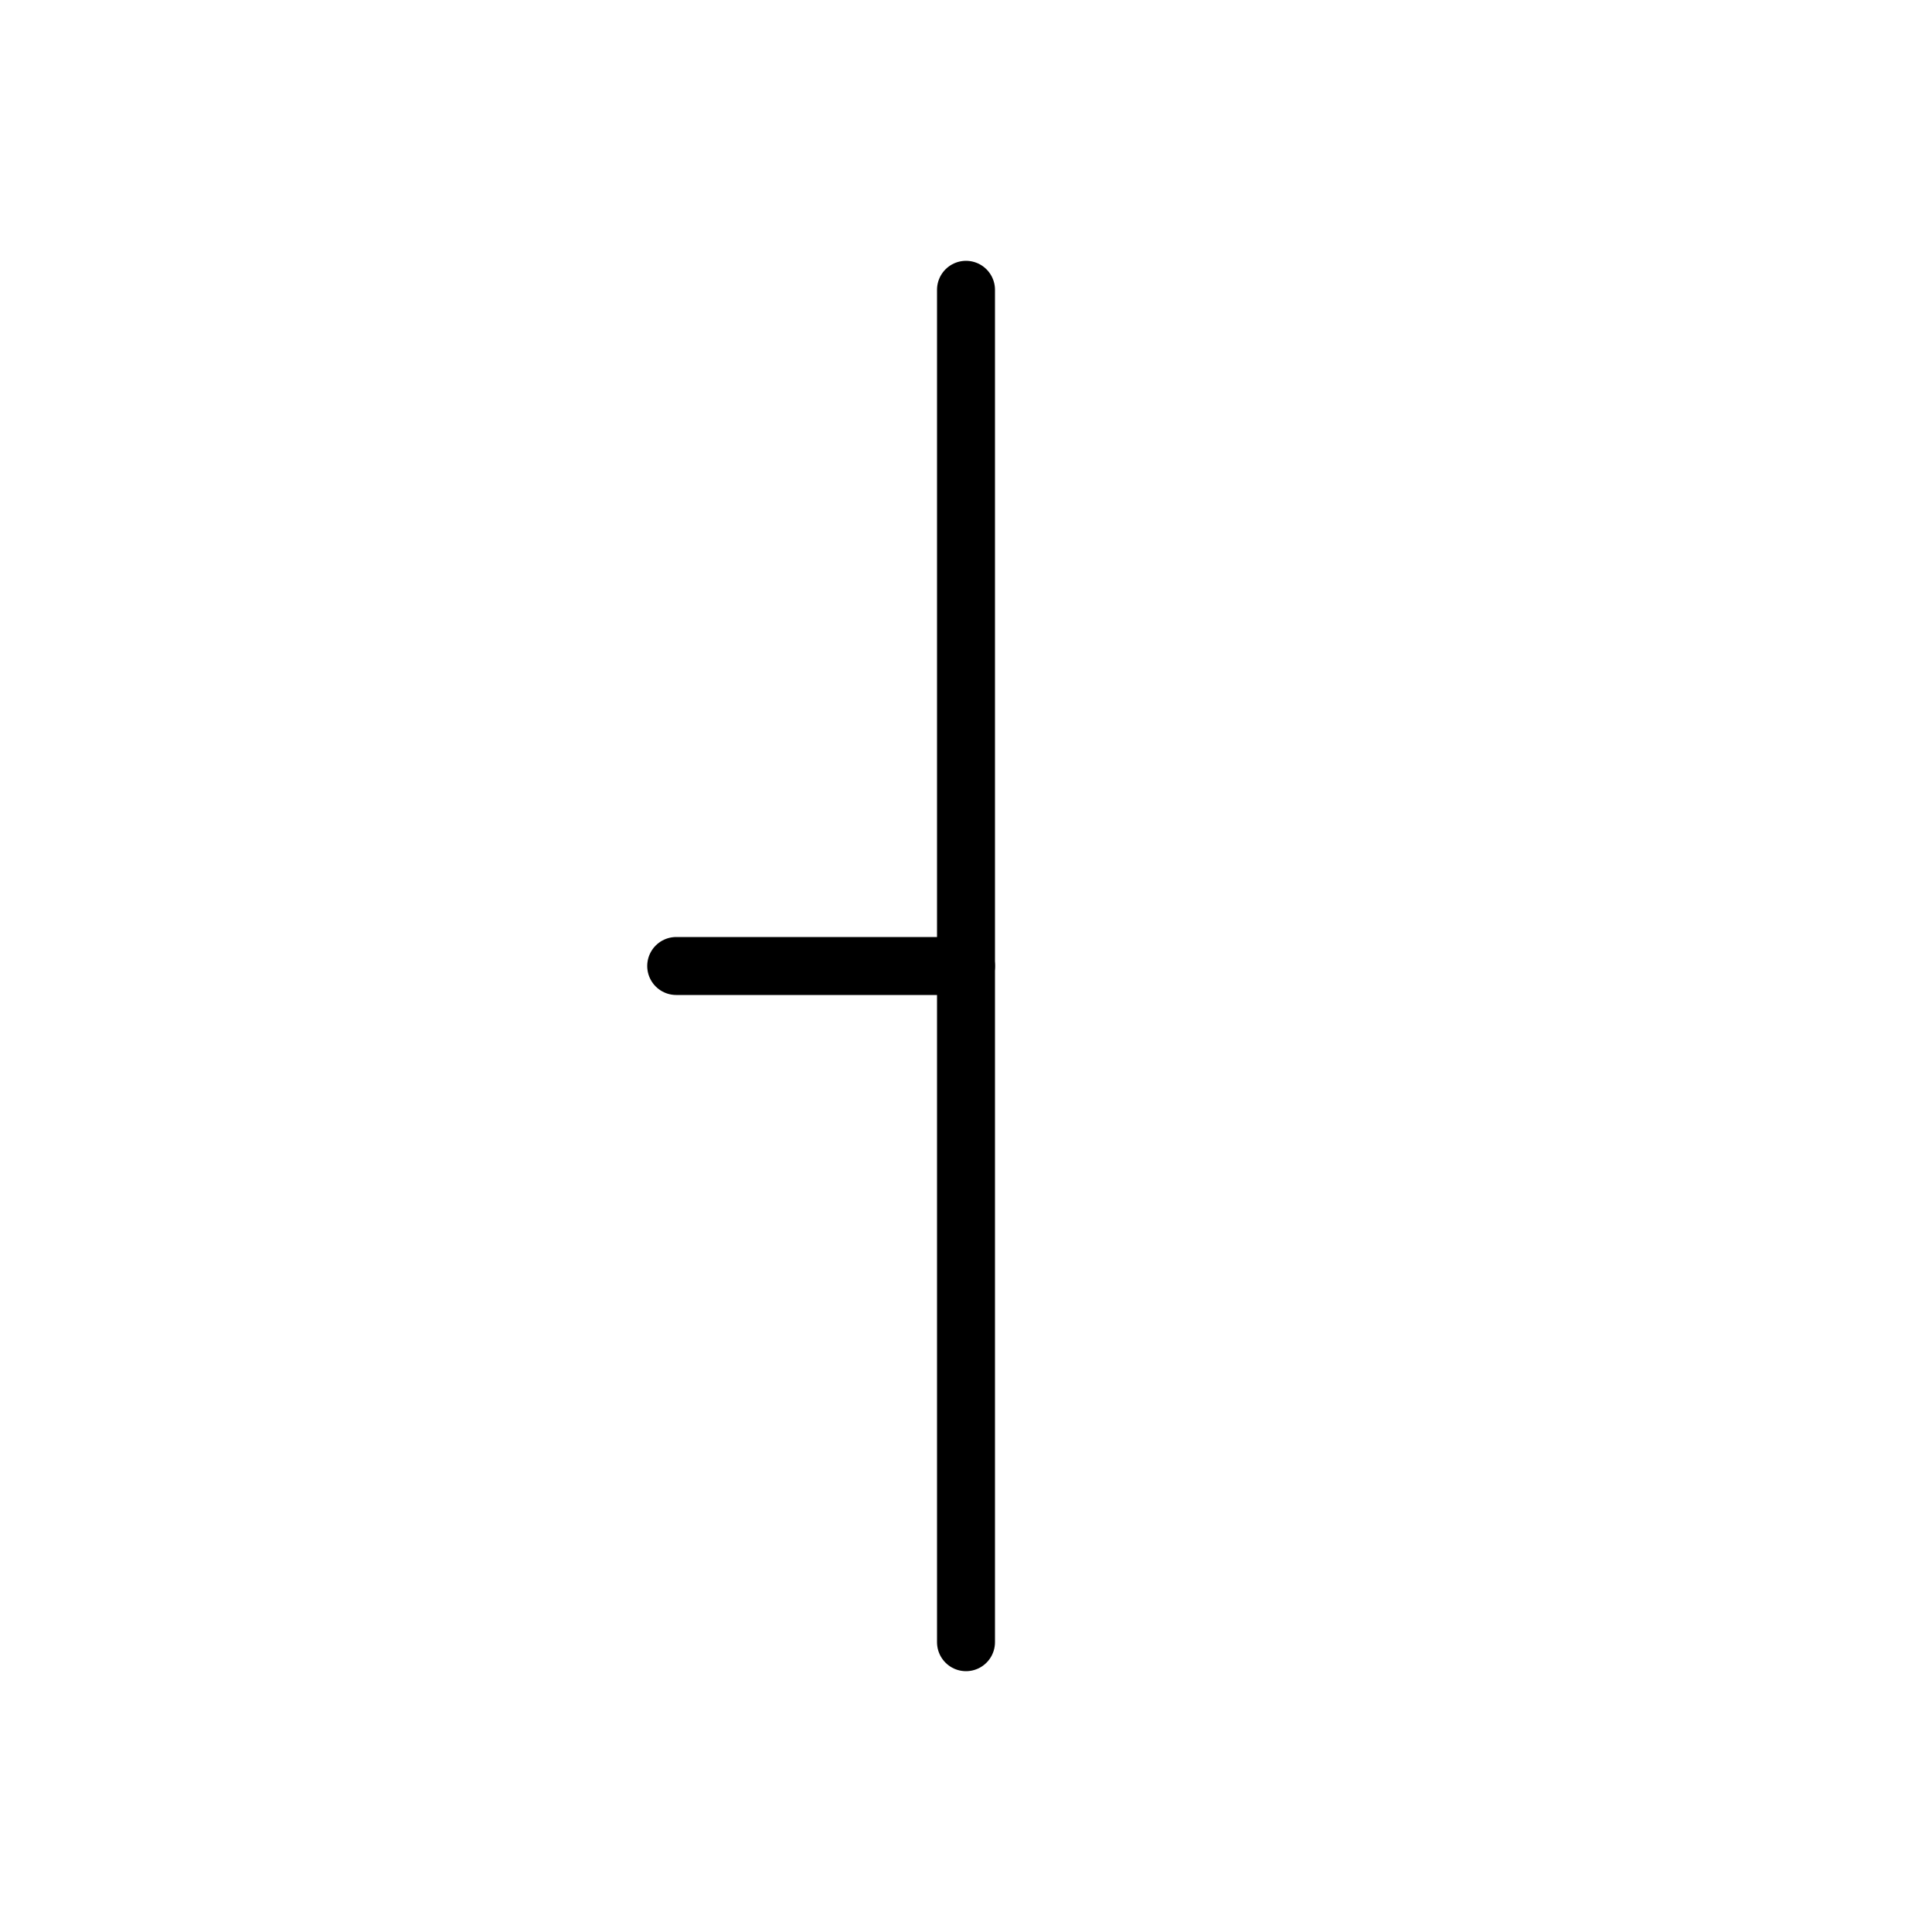
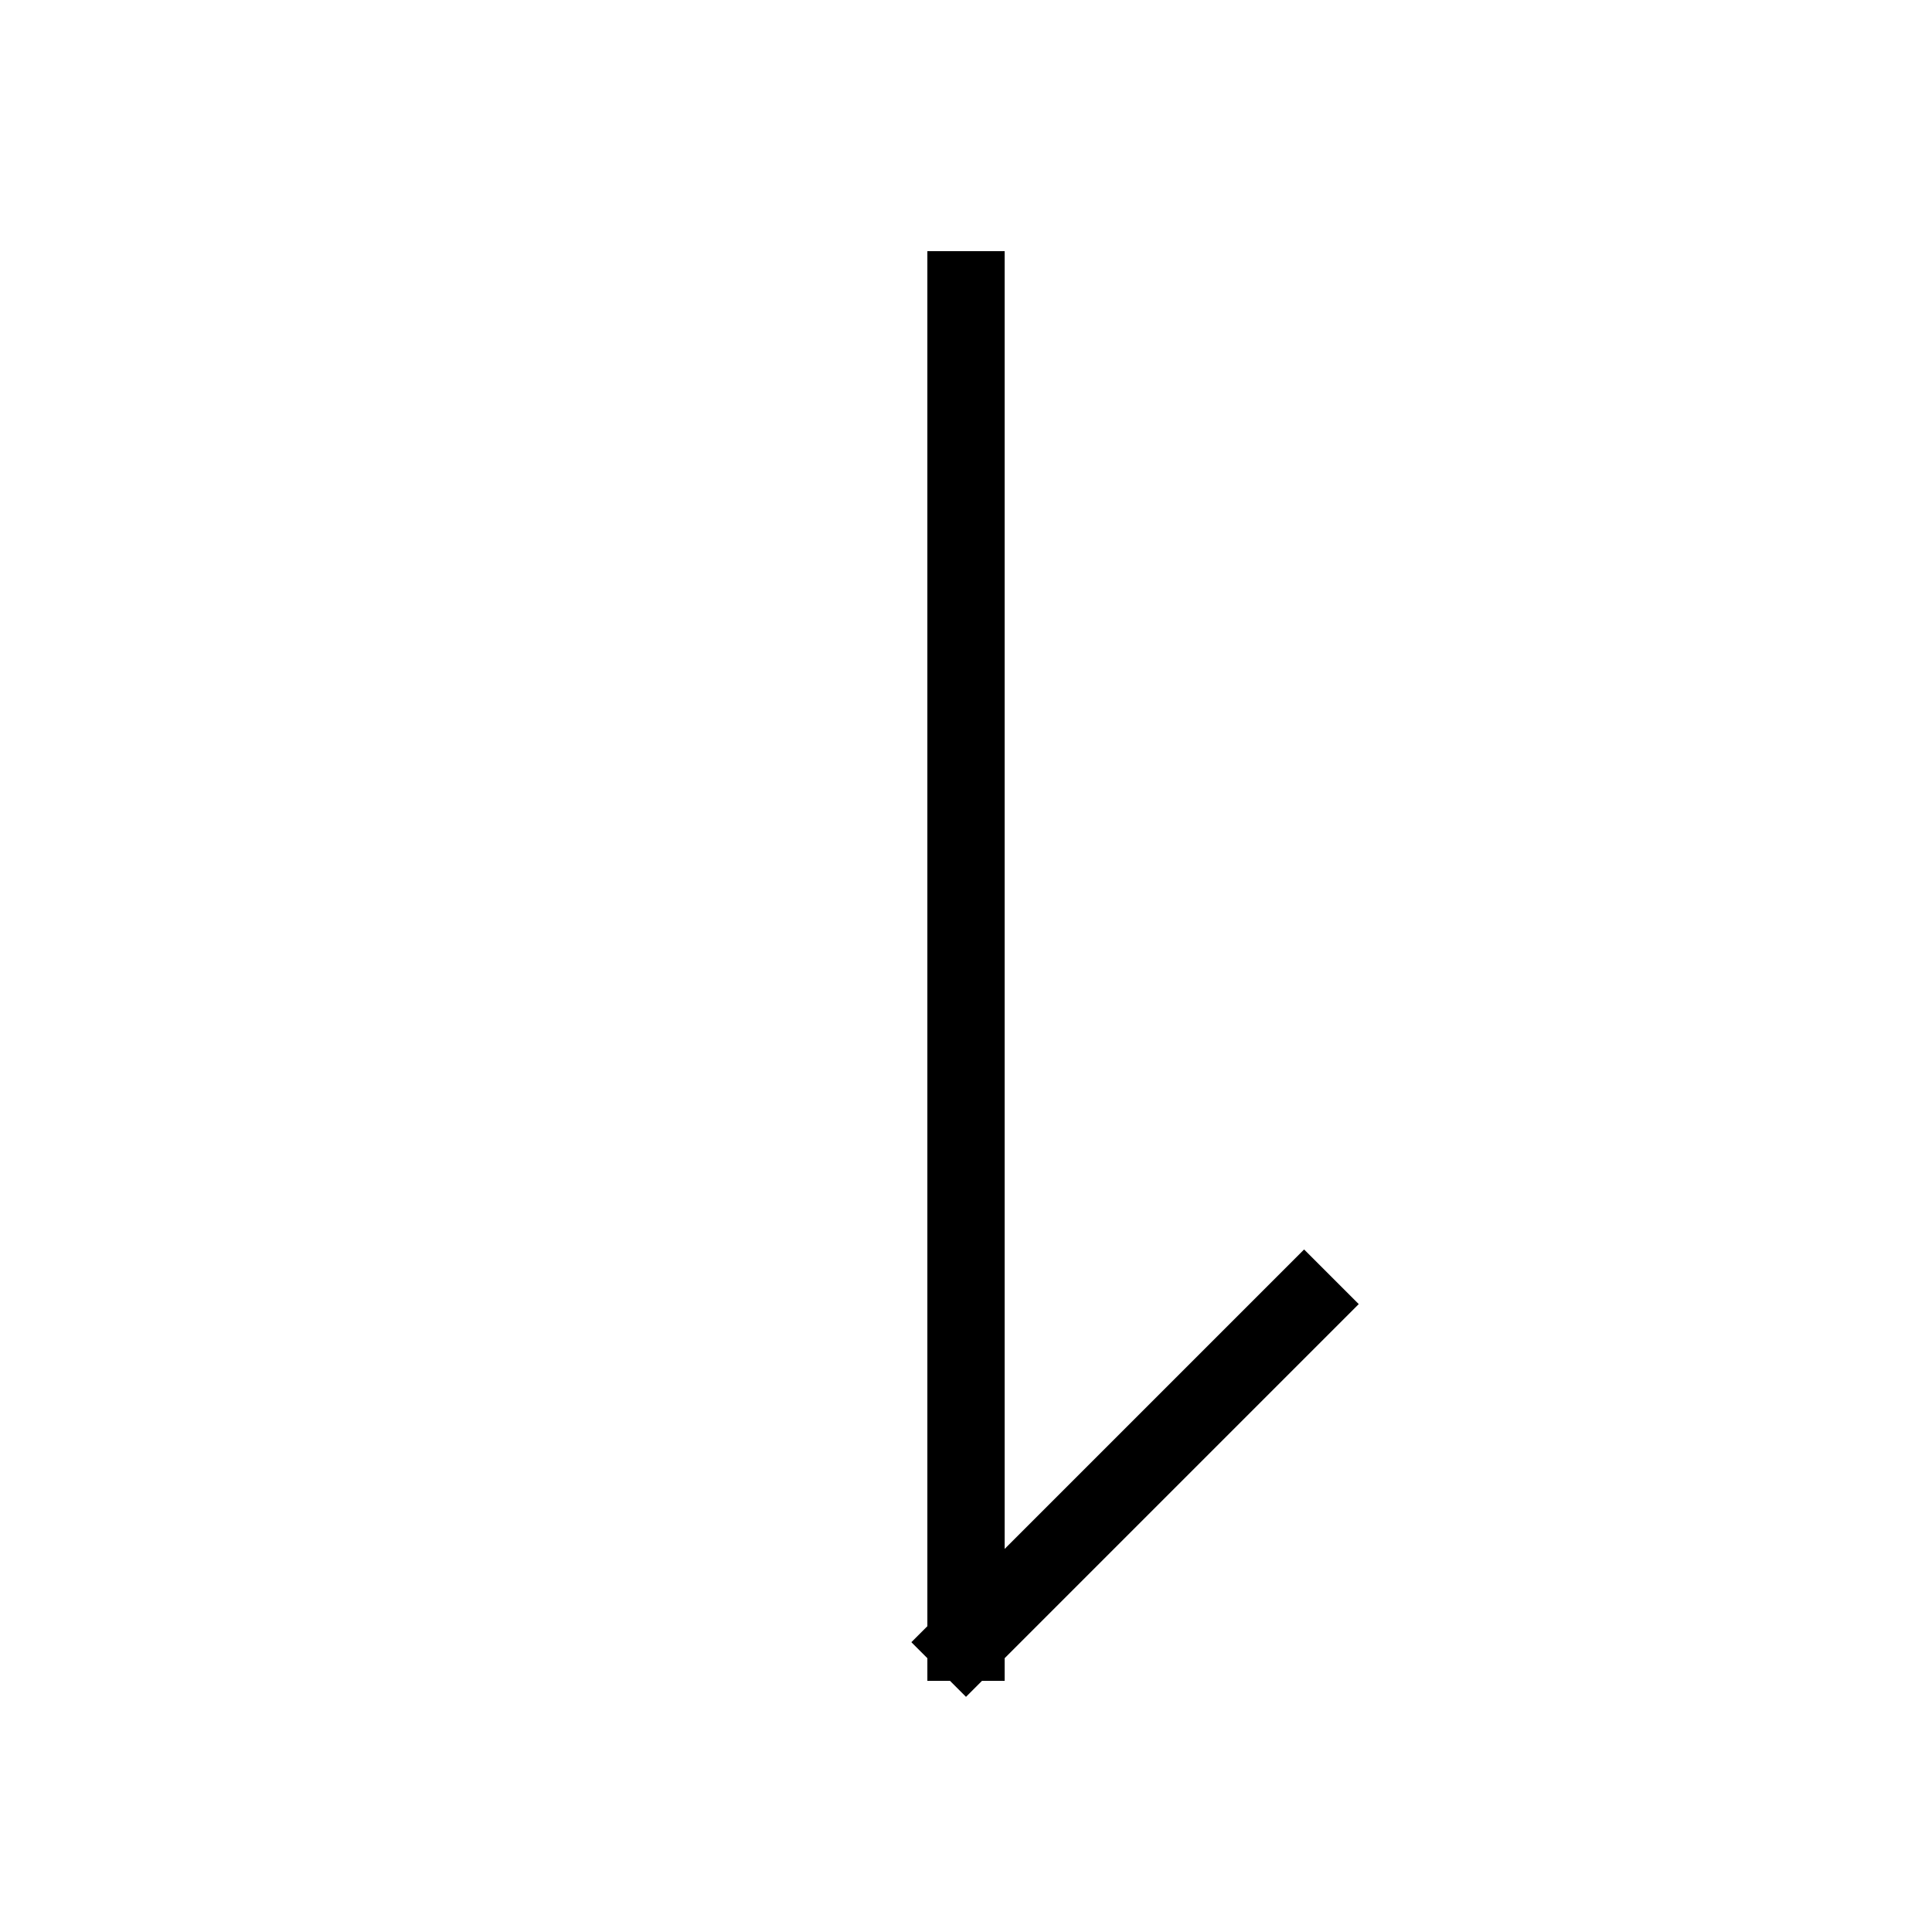
<svg xmlns="http://www.w3.org/2000/svg" viewBox="0 0 100 100" width="100" height="100">
-   <line x1="50.0" y1="15" x2="50.0" y2="85" stroke="black" stroke-width="3" stroke-linecap="round" />
-   <line x1="50.0" y1="50.0" x2="35.0" y2="50.0" stroke="black" stroke-width="3" stroke-linecap="round" />
+   <line x1="50" y1="15" x2="50" y2="85" stroke="black" stroke-width="4" stroke-linecap="square" />
+   <line x1="50" y1="85" x2="67.5" y2="67.5" stroke="black" stroke-width="4" stroke-linecap="square" />
</svg>
